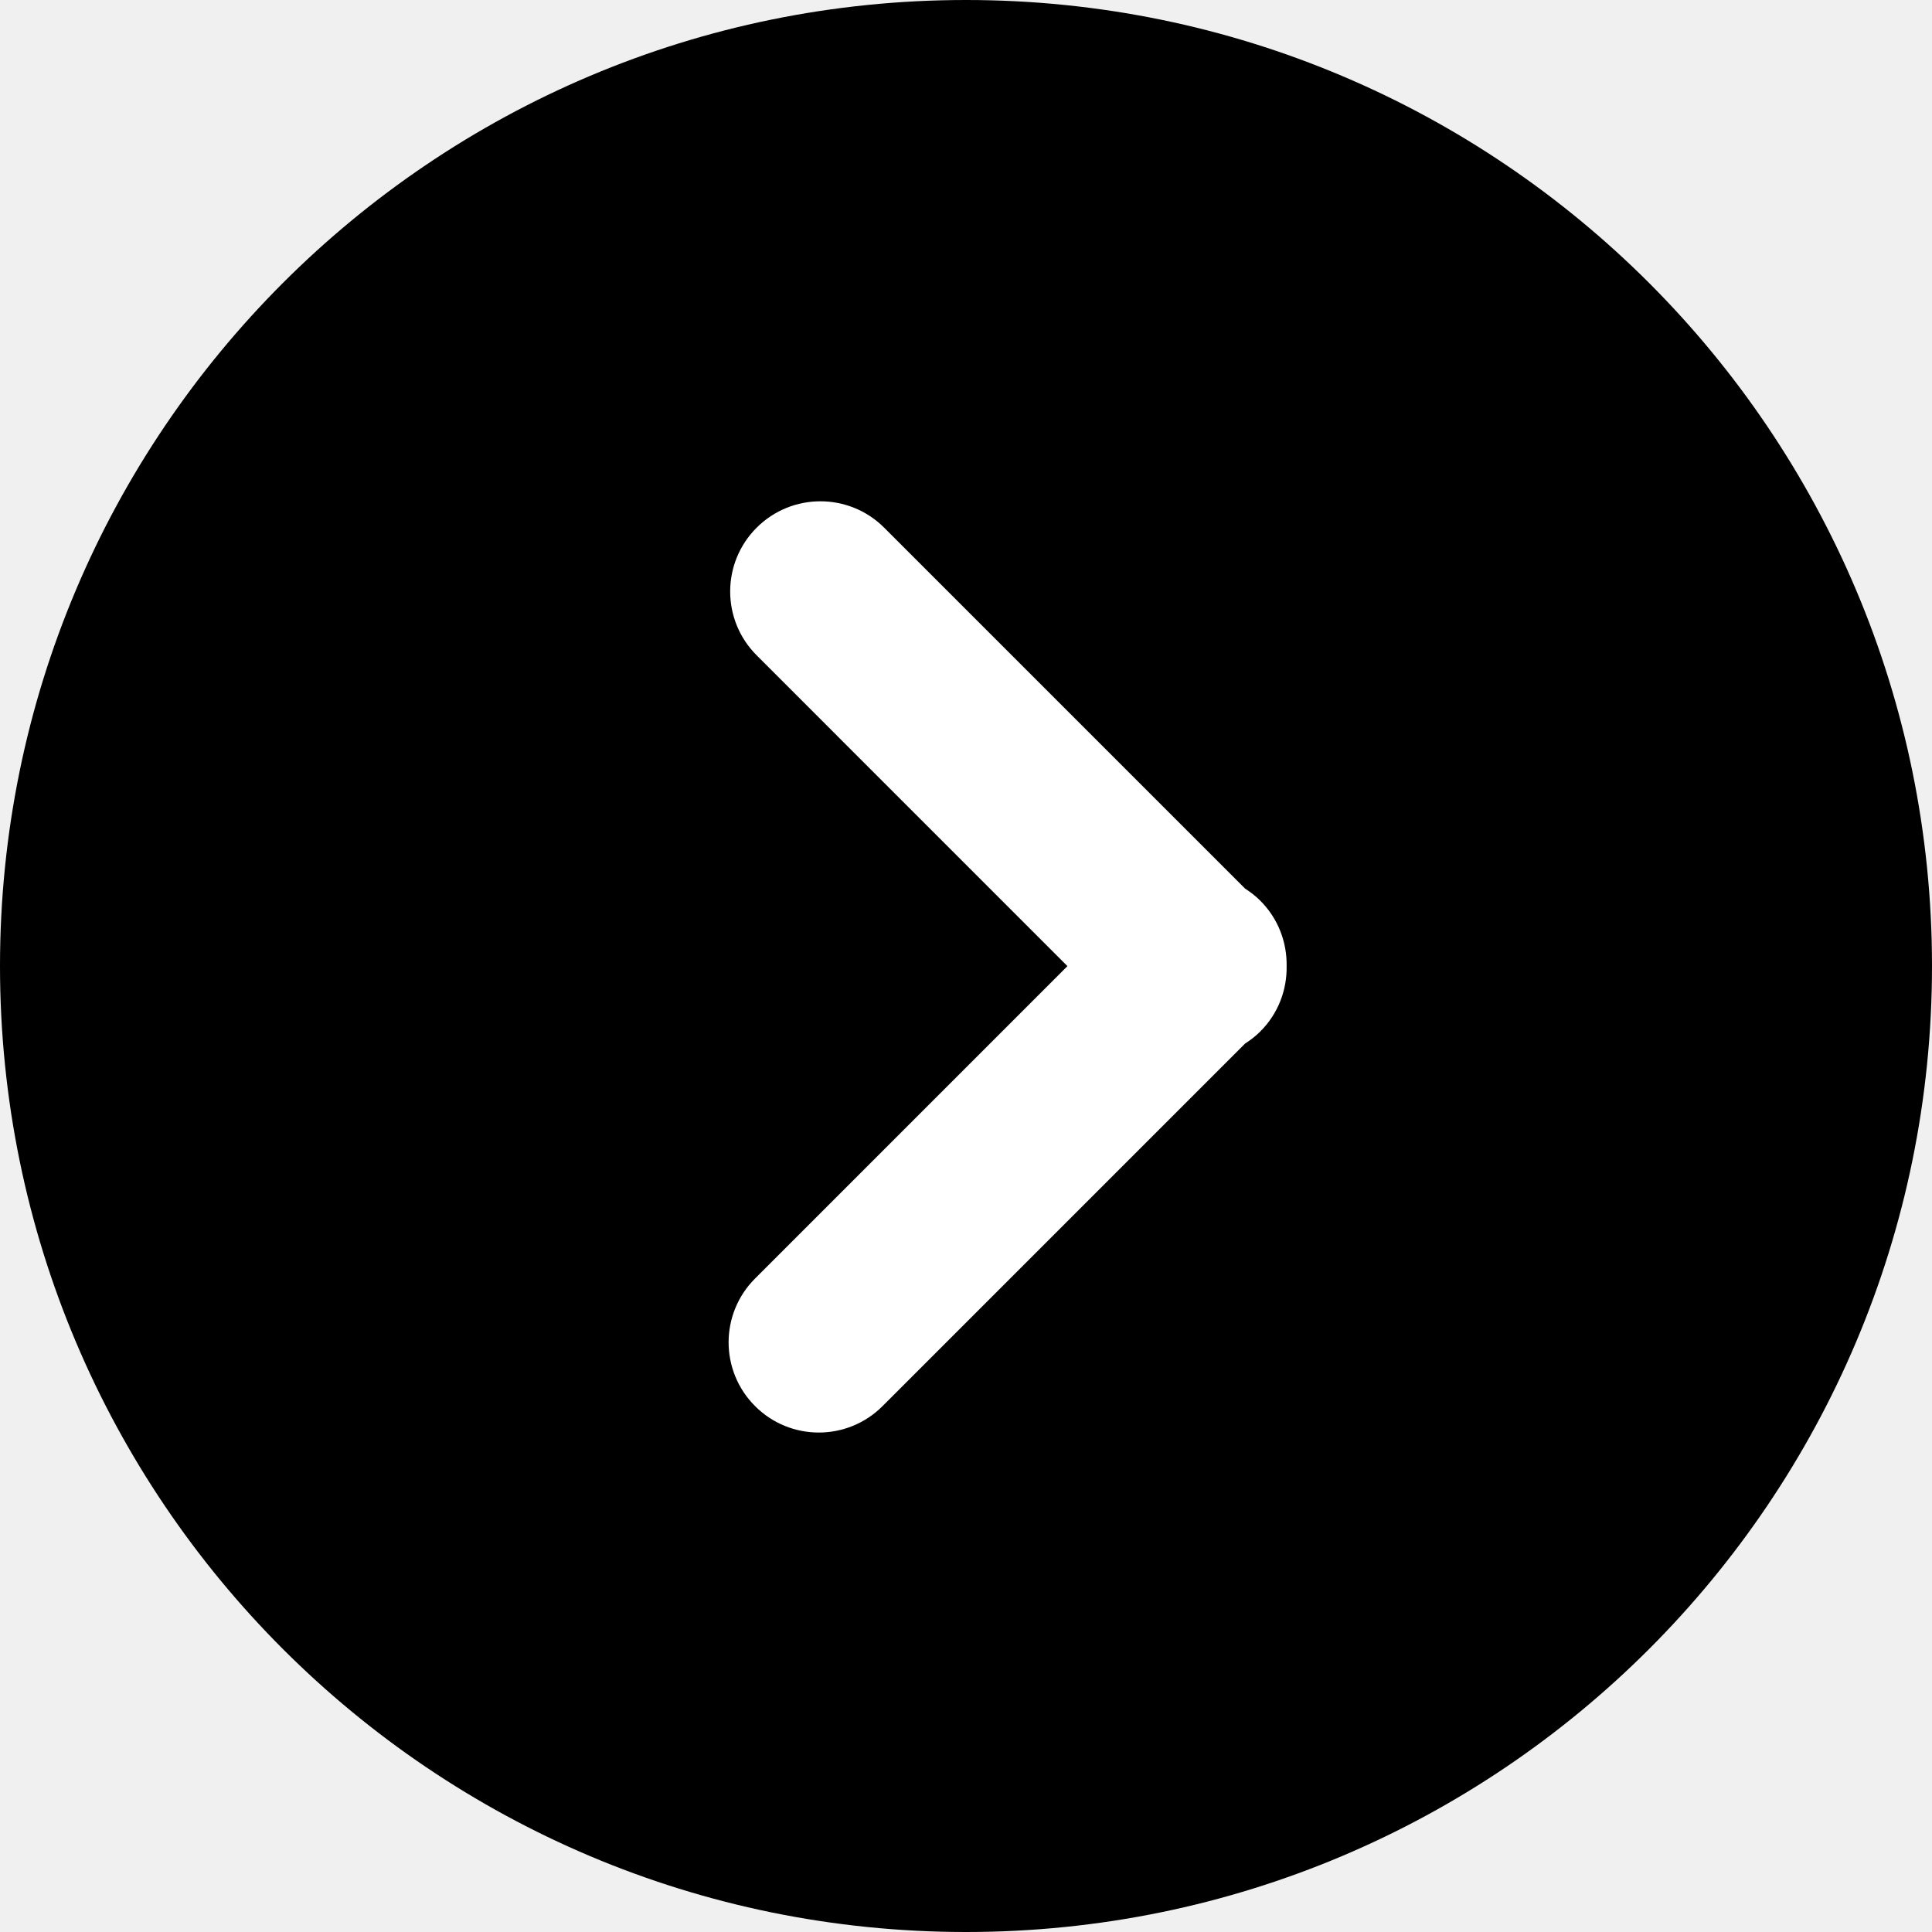
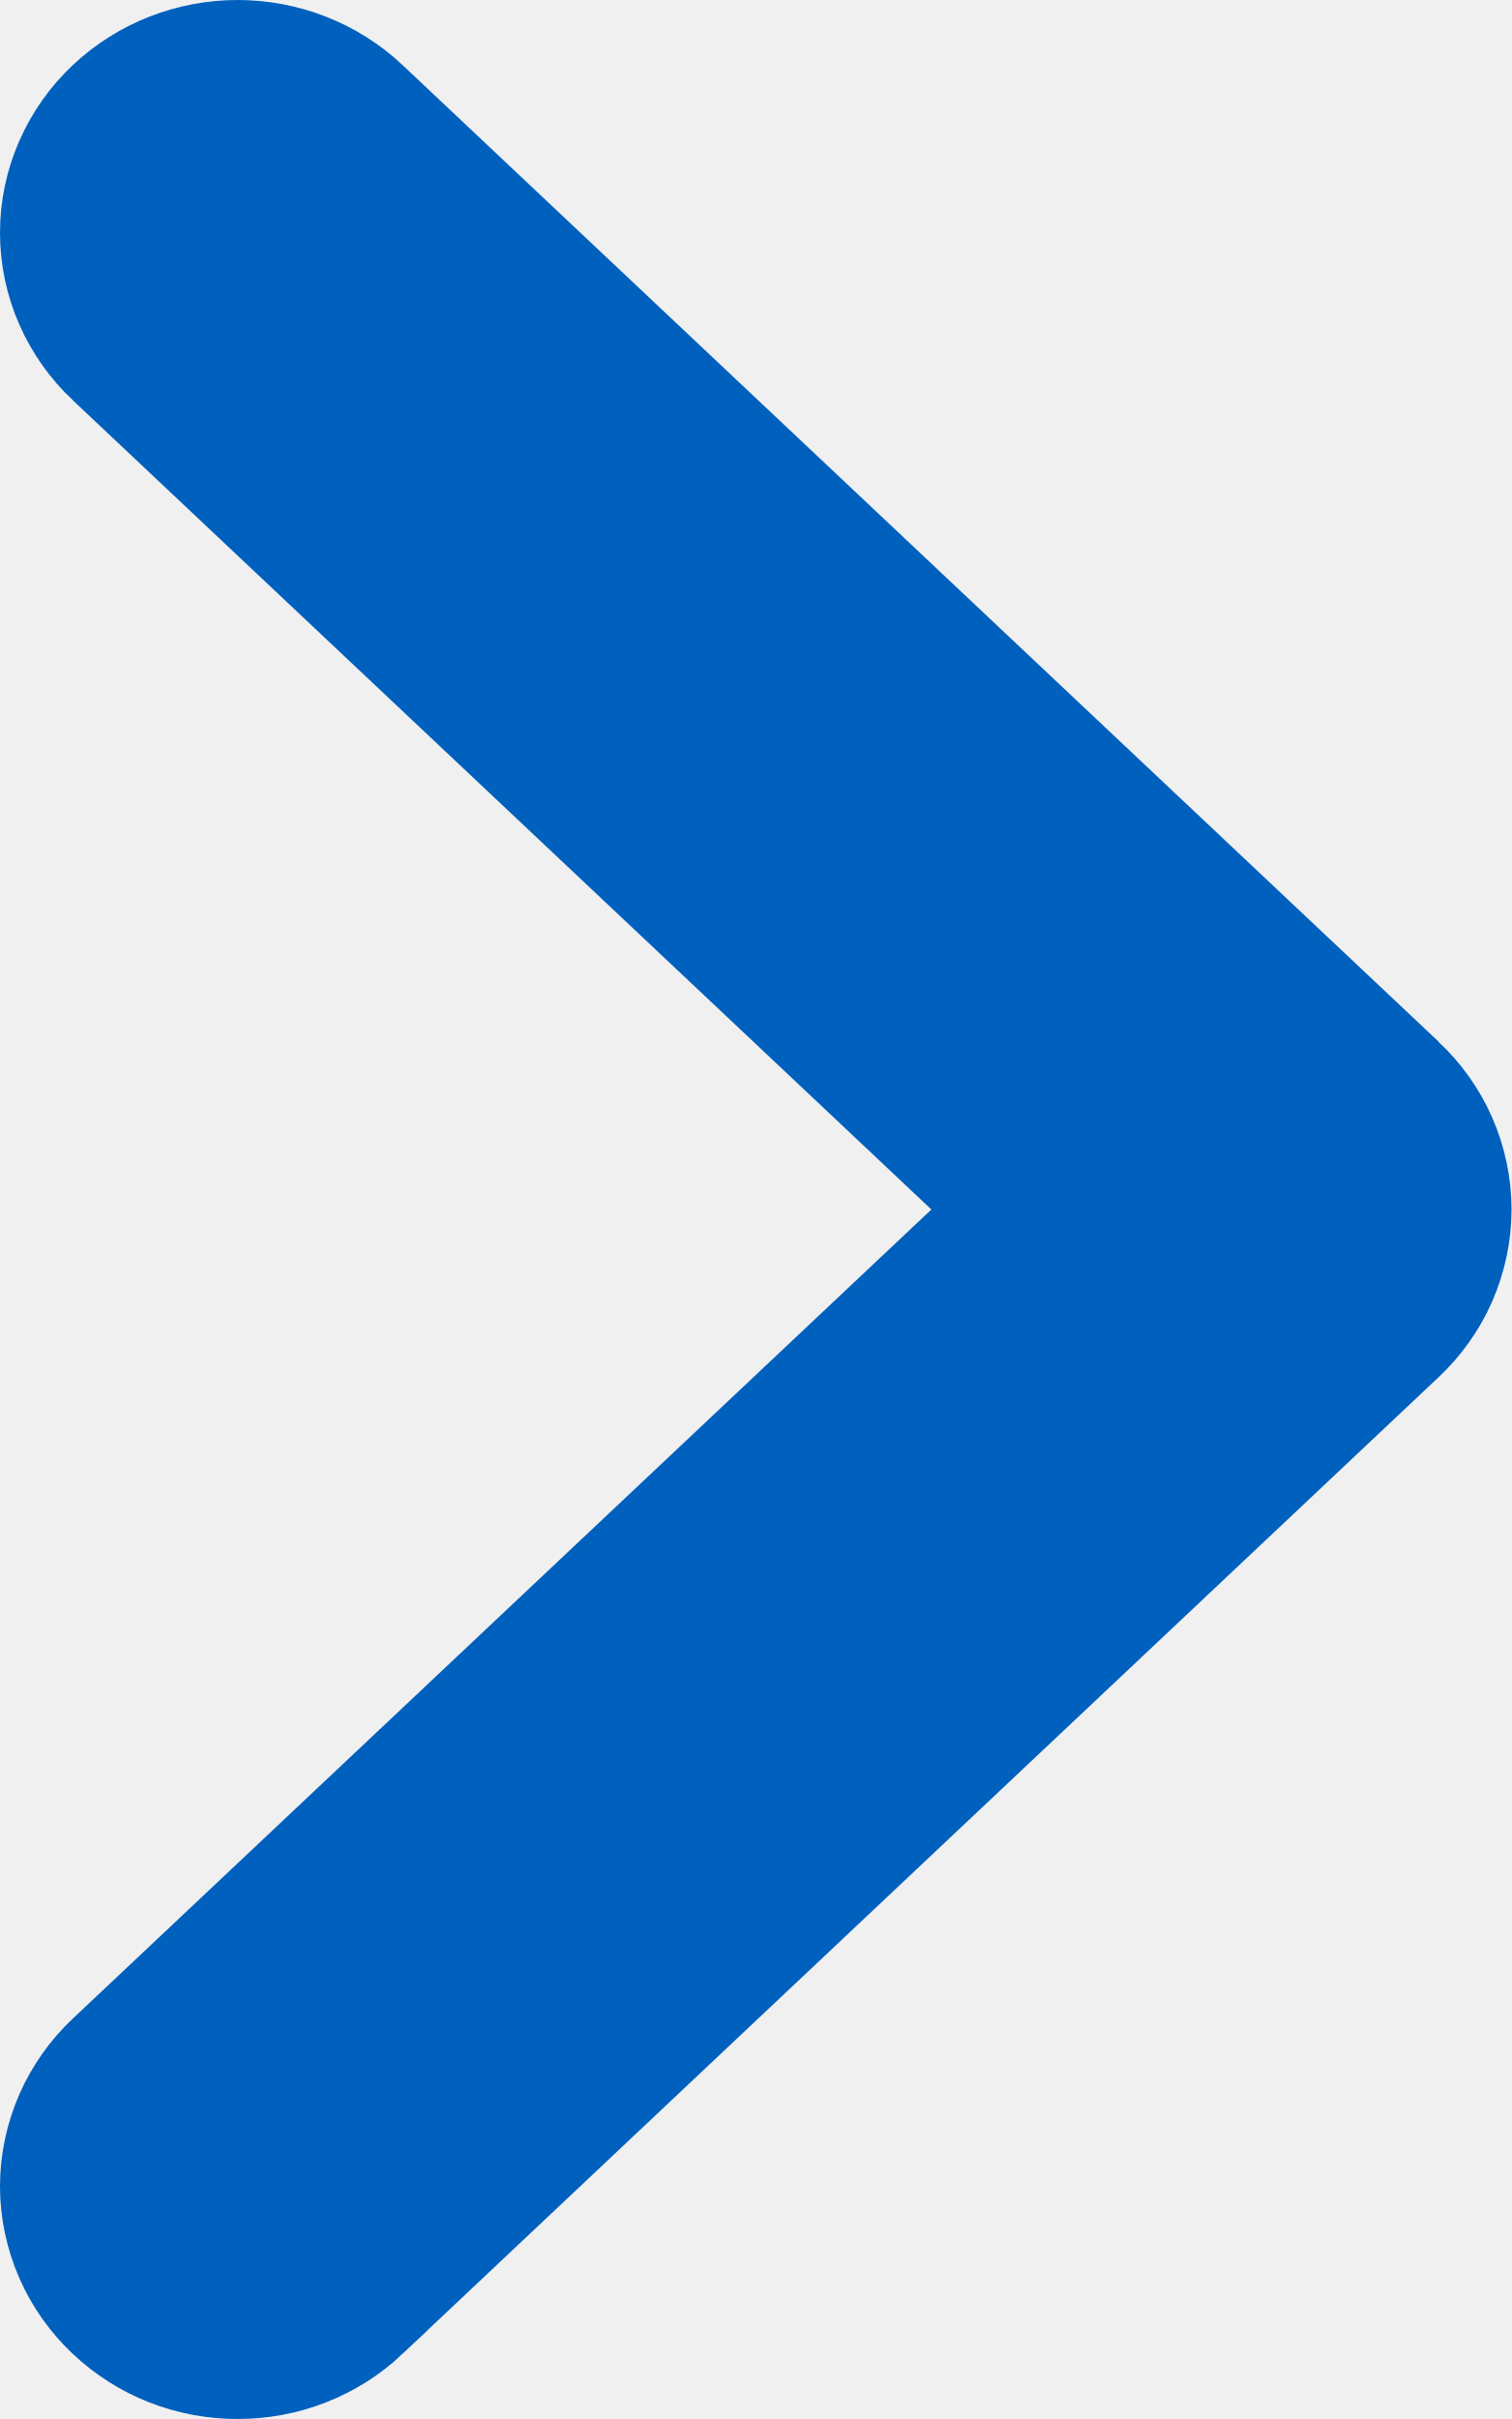
- <svg xmlns="http://www.w3.org/2000/svg" width="48" height="48" viewBox="0 0 48 48" fill="none">
-   <g clip-path="url(#clip0_1368_4836)">
-     <rect x="33" y="37" width="21" height="27" transform="rotate(-180 33 37)" fill="white" />
-     <path d="M24 0C10.745 0 0 10.745 0 24C0 37.255 10.745 48 24 48C37.255 48 48 37.255 48 24C48 10.745 37.255 0 24 0ZM31.313 25.625C31.196 25.742 31.068 25.841 30.934 25.927L21.927 34.934C21.49 35.372 20.916 35.591 20.343 35.591C19.769 35.591 19.196 35.372 18.759 34.934C17.883 34.059 17.883 32.64 18.759 31.765L26.52 24.003L18.798 16.28C17.922 15.405 17.922 13.986 18.798 13.111C19.673 12.236 21.092 12.236 21.967 13.11L30.934 22.077C31.068 22.163 31.196 22.262 31.313 22.379C31.76 22.826 31.976 23.416 31.966 24.002C31.976 24.589 31.761 25.178 31.313 25.625Z" fill="black" />
-   </g>
-   <defs>
-     <clipPath id="clip0_1368_4836">
-       <rect width="48" height="48" fill="white" />
-     </clipPath>
-   </defs>
+ <svg xmlns="http://www.w3.org/2000/svg" width="10" height="16" viewBox="0 0 10 16" fill="none">
+   <path d="M0.825 2.284L0.825 2.284L6.891 8L0.825 13.715C0.825 13.715 0.825 13.715 0.825 13.715C0.724 13.81 0.642 13.925 0.586 14.053C0.53 14.181 0.5 14.32 0.5 14.461C0.5 14.601 0.53 14.74 0.586 14.868C0.642 14.996 0.724 15.111 0.825 15.206C0.926 15.301 1.043 15.375 1.171 15.425C1.299 15.475 1.435 15.5 1.572 15.5C1.709 15.5 1.845 15.475 1.973 15.425C2.101 15.375 2.219 15.301 2.32 15.206C2.32 15.206 2.32 15.205 2.32 15.205L9.175 8.745C9.175 8.745 9.175 8.745 9.175 8.745C9.175 8.745 9.175 8.745 9.175 8.745C9.276 8.65 9.358 8.536 9.414 8.408C9.47 8.279 9.5 8.141 9.5 8C9.5 7.859 9.47 7.72 9.414 7.592C9.358 7.464 9.276 7.35 9.175 7.255L0.825 2.284ZM0.825 2.284C0.621 2.092 0.5 1.825 0.5 1.539C0.5 1.254 0.621 0.986 0.825 0.794C1.028 0.603 1.297 0.5 1.572 0.5C1.847 0.5 2.117 0.603 2.32 0.794L9.175 7.254L0.825 2.284Z" fill="#0060BE" stroke="#0060BE" />
</svg>
